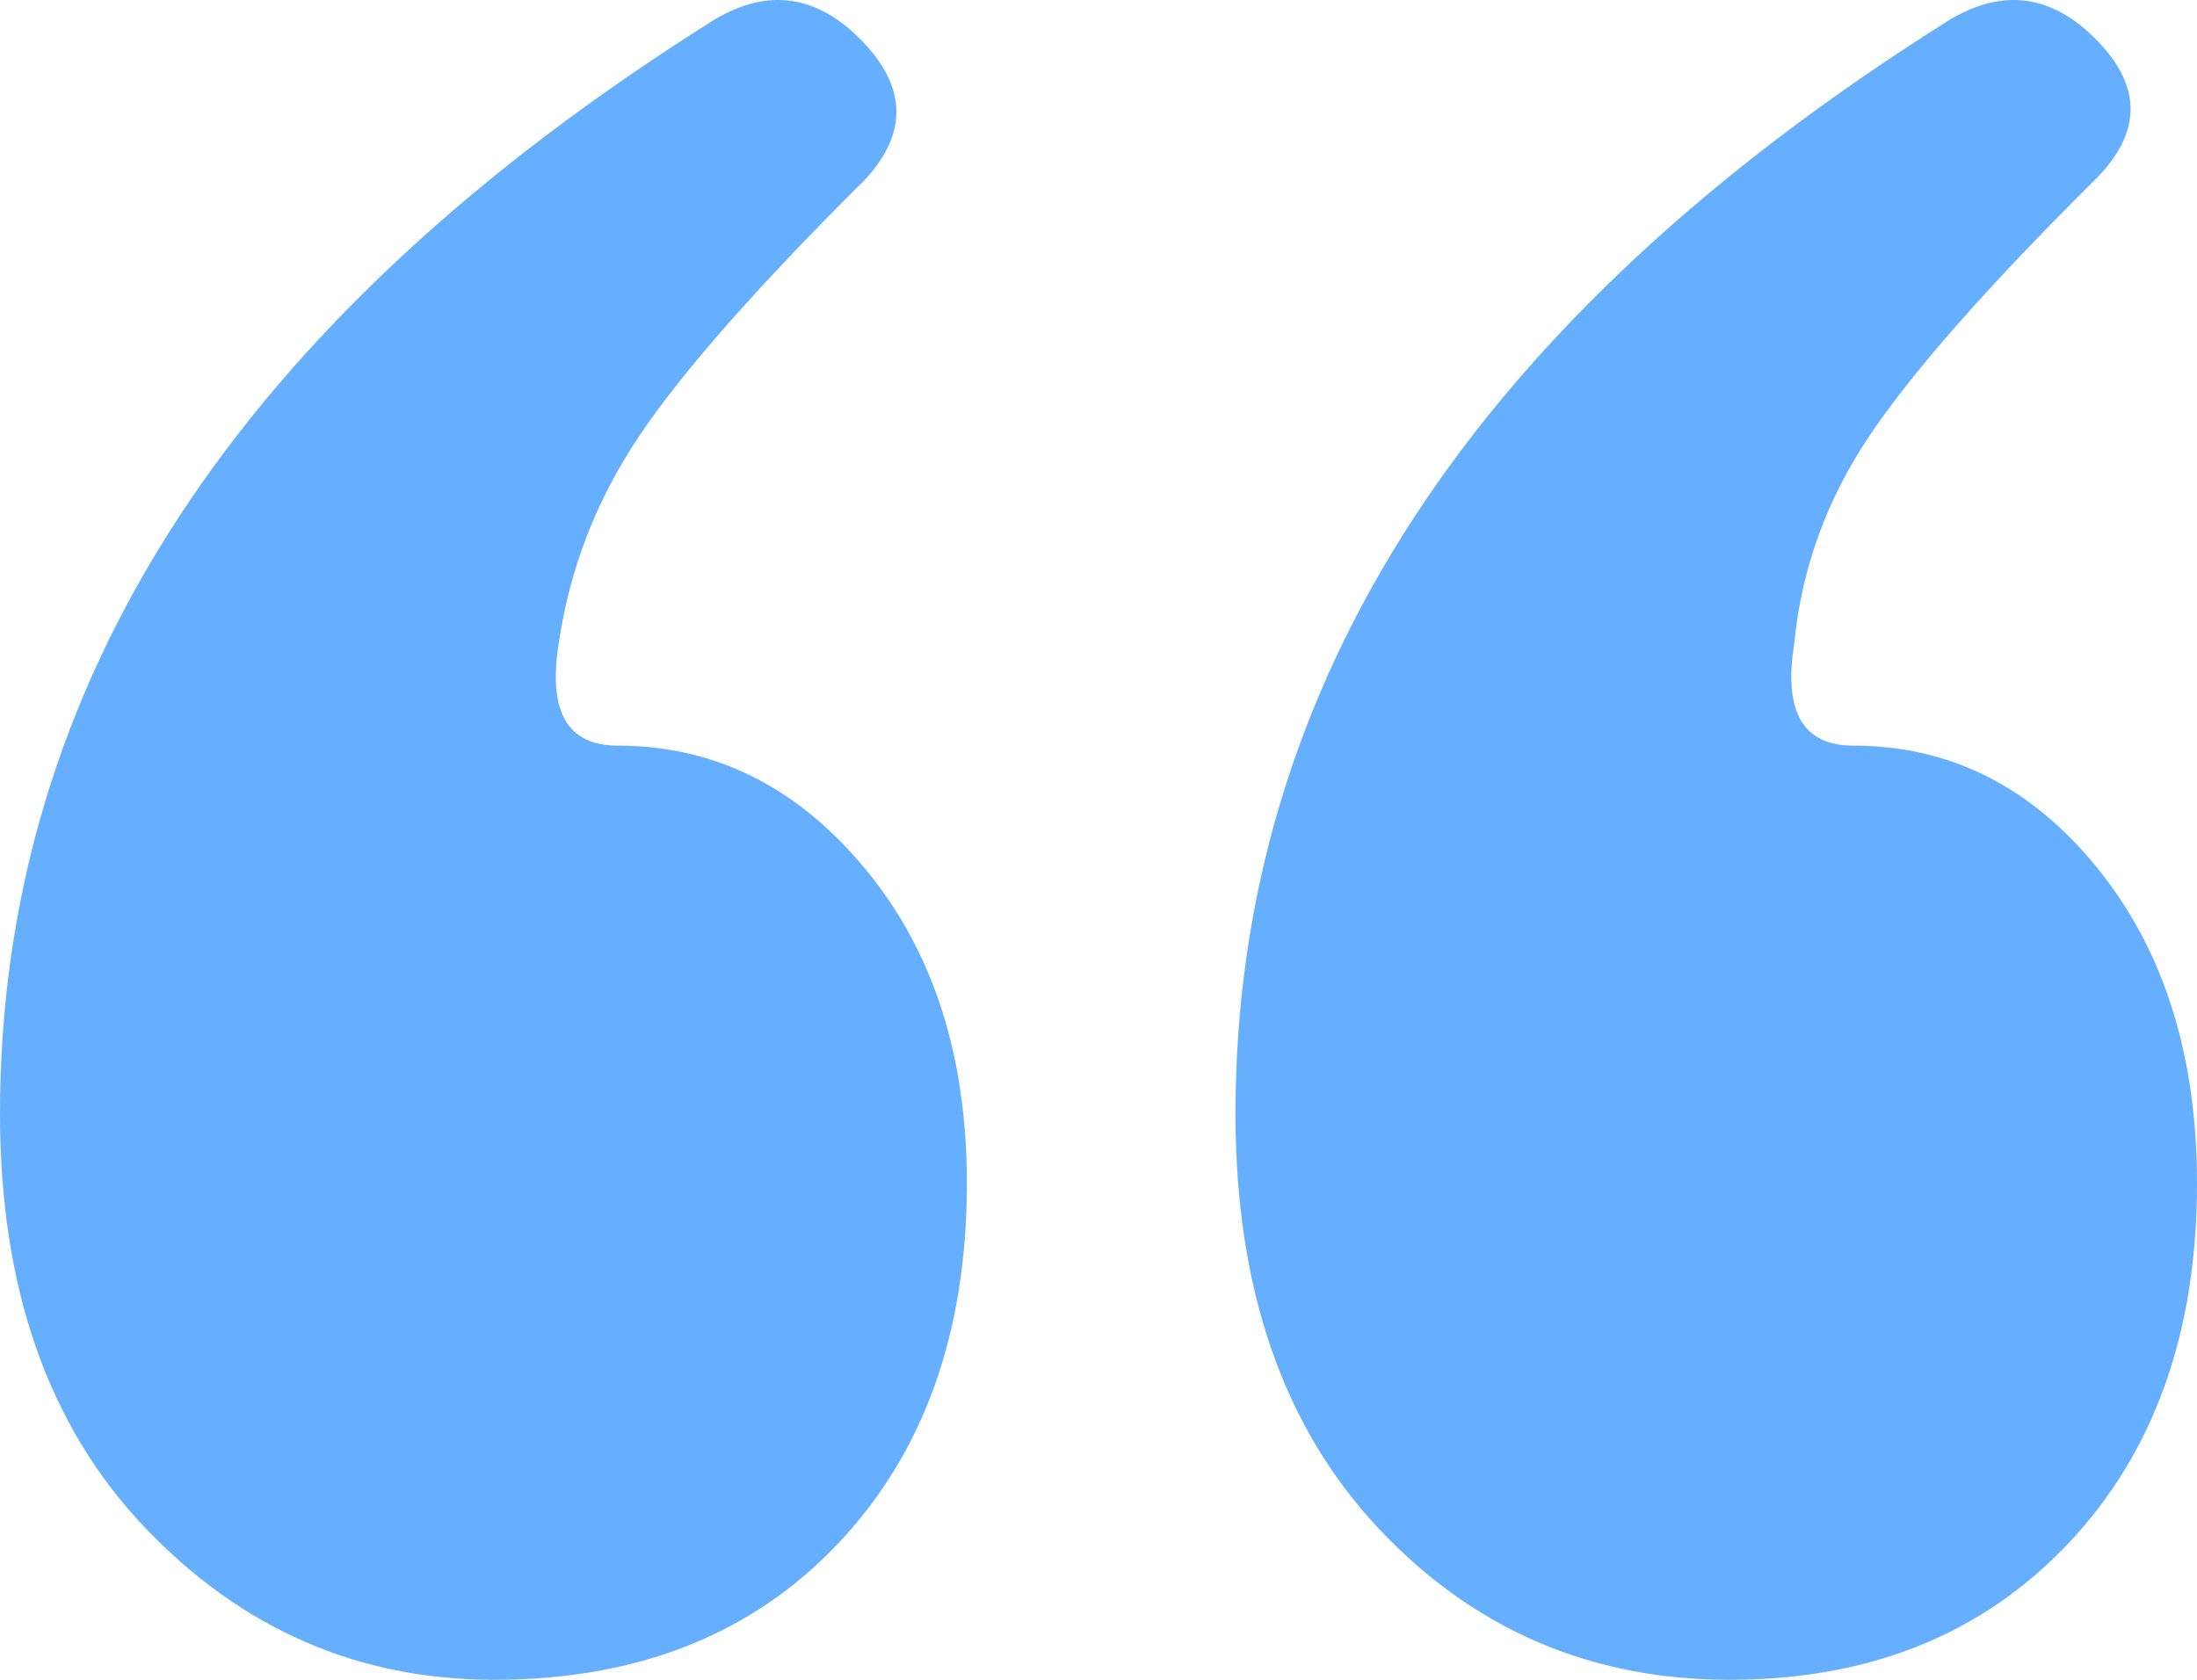
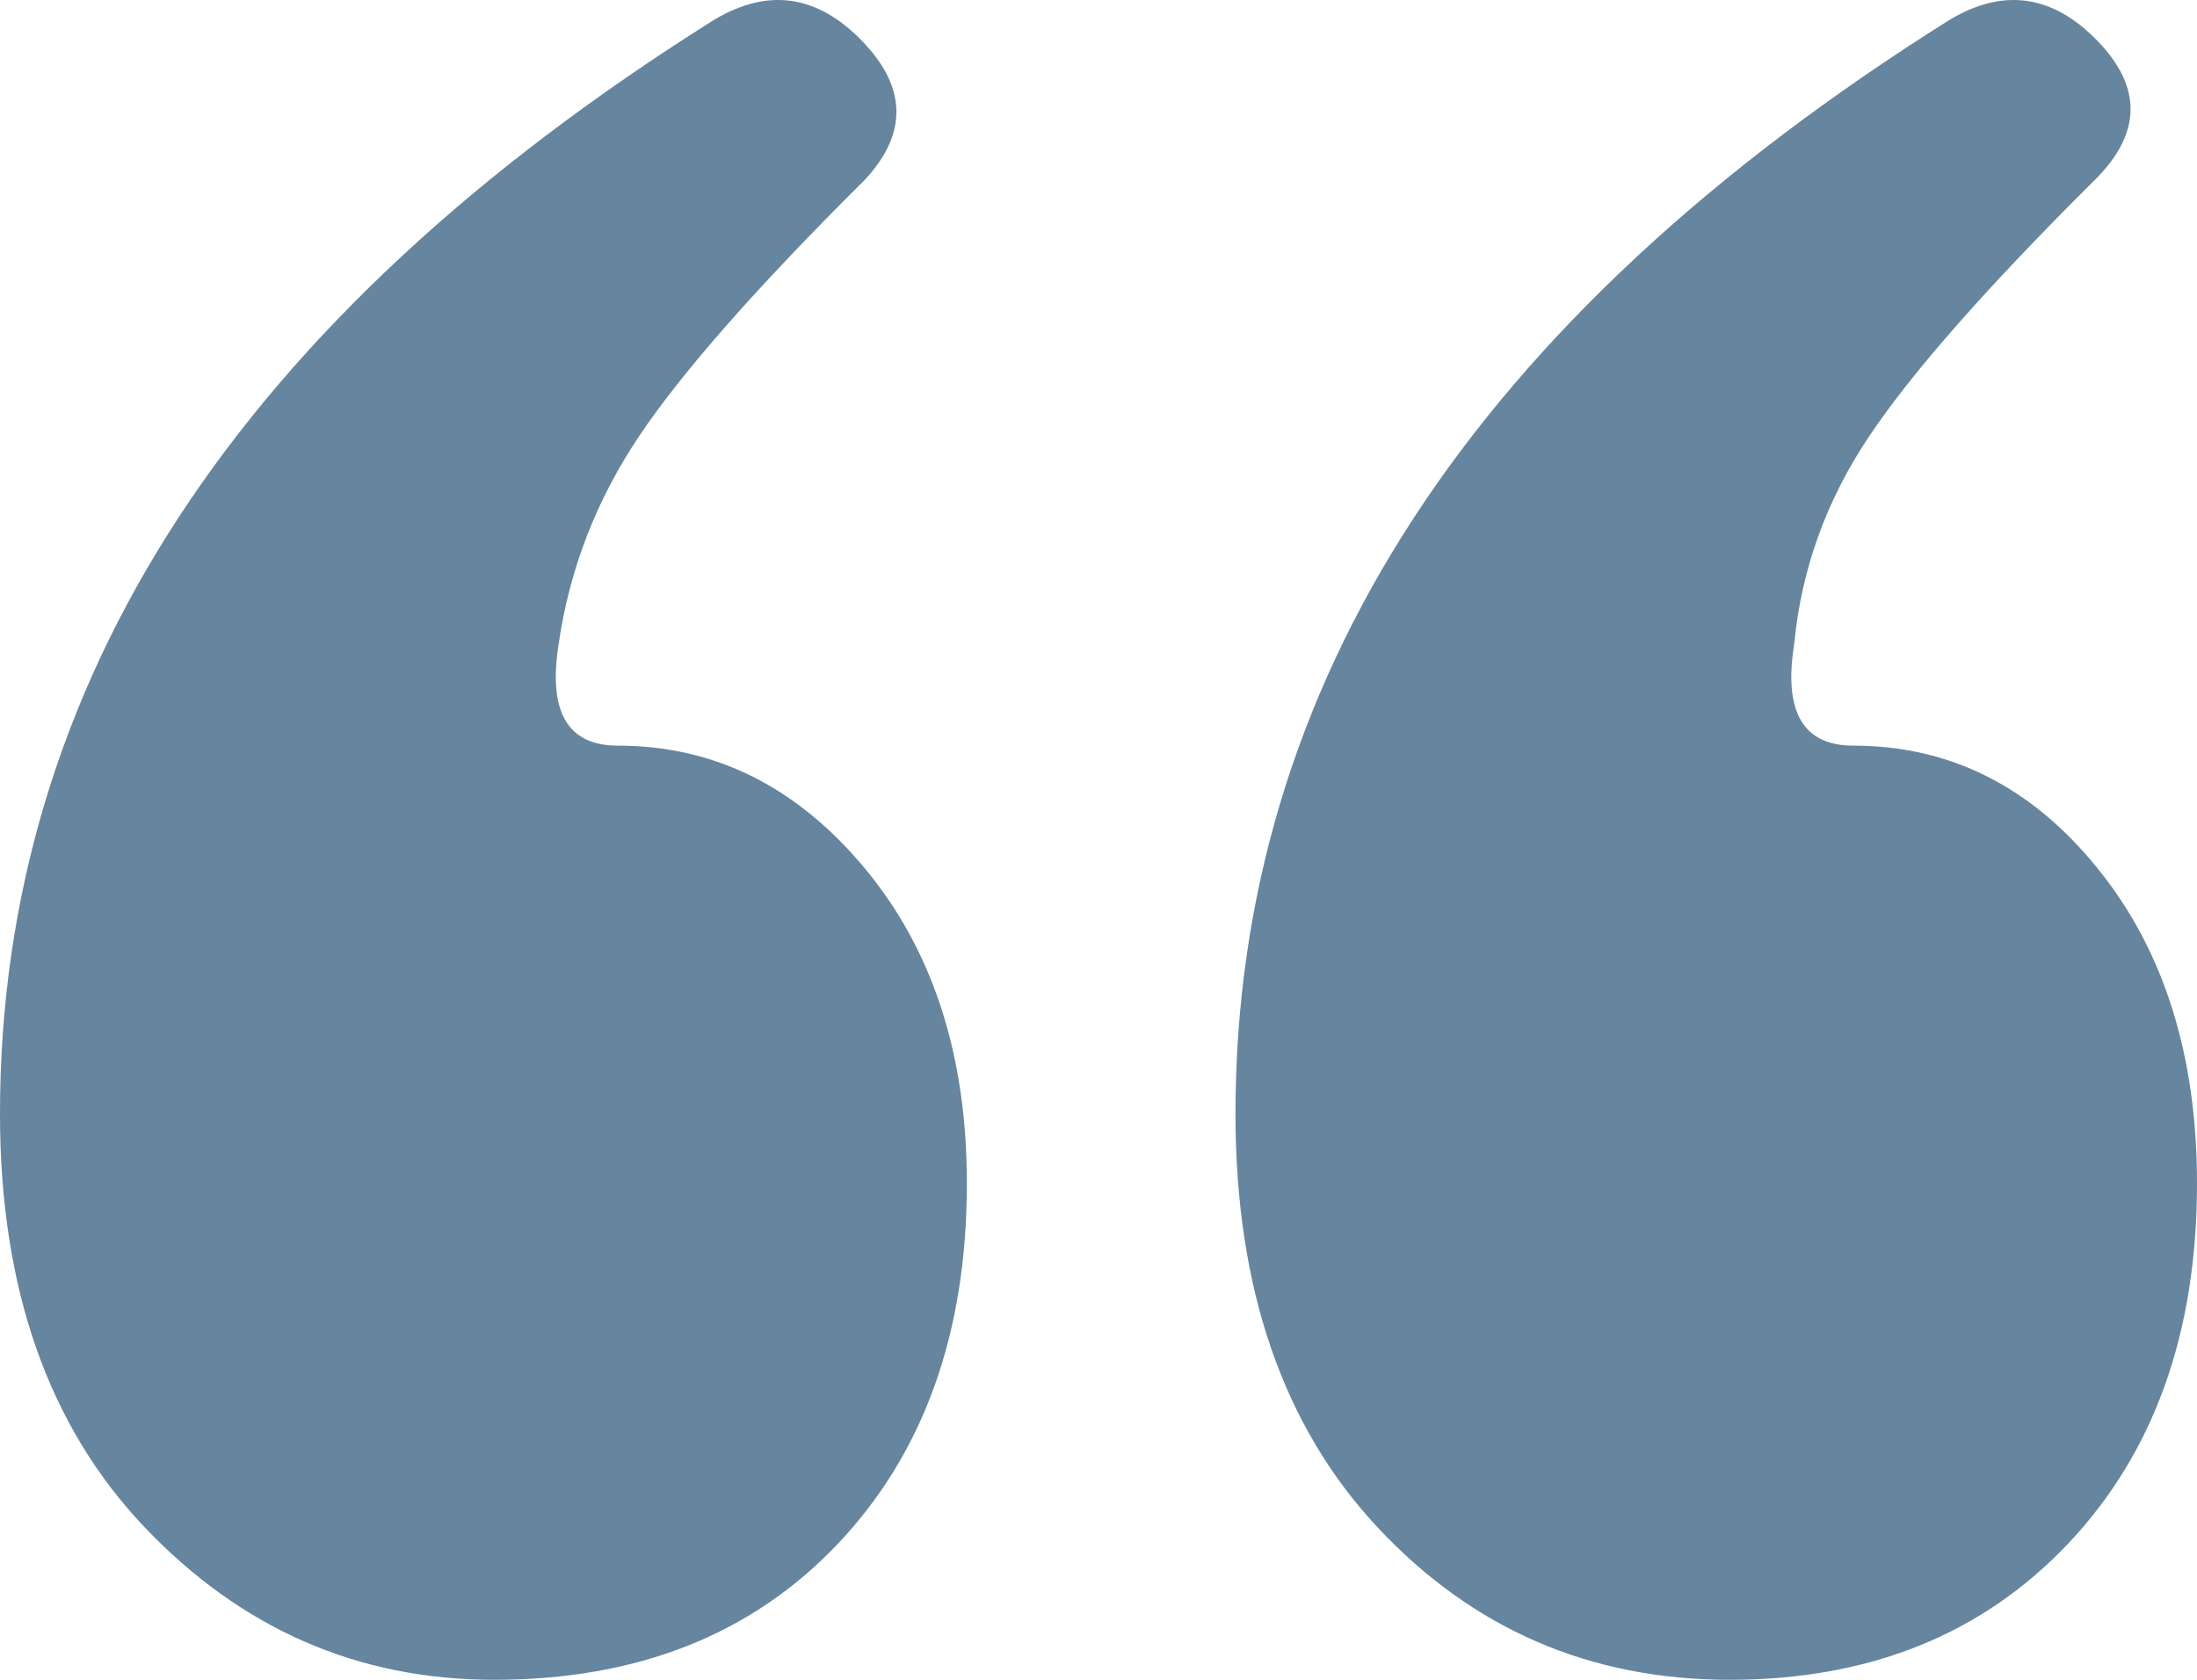
<svg xmlns="http://www.w3.org/2000/svg" width="34px" height="26px" viewBox="0 0 34 26" version="1.1">
-   <path d="M13.342 0.635C12.649 -0.081 11.887 -0.192 11.056 0.304C3.685 4.931 0 10.577 0 17.242C0 19.941 0.748 22.075 2.244 23.645C3.741 25.215 5.542 26 7.648 26C9.865 26 11.638 25.298 12.968 23.893C14.298 22.488 14.963 20.63 14.963 18.316C14.963 16.333 14.437 14.708 13.384 13.441C12.331 12.174 11.056 11.541 9.56 11.541C8.784 11.541 8.479 11.018 8.645 9.971C8.812 8.814 9.227 7.74 9.892 6.749C10.557 5.757 11.721 4.435 13.384 2.783C14.049 2.067 14.035 1.351 13.342 0.635ZM32.462 0.635C31.77 -0.081 31.008 -0.192 30.176 0.304C22.805 4.931 19.12 10.577 19.12 17.242C19.12 19.941 19.854 22.075 21.323 23.645C22.792 25.215 24.607 26 26.768 26C28.929 26 30.675 25.298 32.005 23.893C33.335 22.488 34 20.63 34 18.316C34 16.333 33.488 14.708 32.462 13.441C31.437 12.174 30.176 11.541 28.68 11.541C27.904 11.541 27.599 11.018 27.766 9.971C27.876 8.814 28.264 7.74 28.929 6.749C29.594 5.757 30.758 4.435 32.421 2.783C33.141 2.067 33.155 1.351 32.462 0.635Z" id="“" fill="#007AFF" fill-opacity="0.6" fill-rule="evenodd" stroke="none" />
+   <path d="M13.342 0.635C12.649 -0.081 11.887 -0.192 11.056 0.304C3.685 4.931 0 10.577 0 17.242C0 19.941 0.748 22.075 2.244 23.645C3.741 25.215 5.542 26 7.648 26C9.865 26 11.638 25.298 12.968 23.893C14.298 22.488 14.963 20.63 14.963 18.316C14.963 16.333 14.437 14.708 13.384 13.441C12.331 12.174 11.056 11.541 9.56 11.541C8.784 11.541 8.479 11.018 8.645 9.971C8.812 8.814 9.227 7.74 9.892 6.749C10.557 5.757 11.721 4.435 13.384 2.783C14.049 2.067 14.035 1.351 13.342 0.635ZM32.462 0.635C31.77 -0.081 31.008 -0.192 30.176 0.304C22.805 4.931 19.12 10.577 19.12 17.242C19.12 19.941 19.854 22.075 21.323 23.645C22.792 25.215 24.607 26 26.768 26C28.929 26 30.675 25.298 32.005 23.893C33.335 22.488 34 20.63 34 18.316C34 16.333 33.488 14.708 32.462 13.441C31.437 12.174 30.176 11.541 28.68 11.541C27.904 11.541 27.599 11.018 27.766 9.971C27.876 8.814 28.264 7.74 28.929 6.749C29.594 5.757 30.758 4.435 32.421 2.783C33.141 2.067 33.155 1.351 32.462 0.635Z" id="“" fill="#00355F" fill-opacity="0.6" fill-rule="evenodd" stroke="none" />
</svg>
